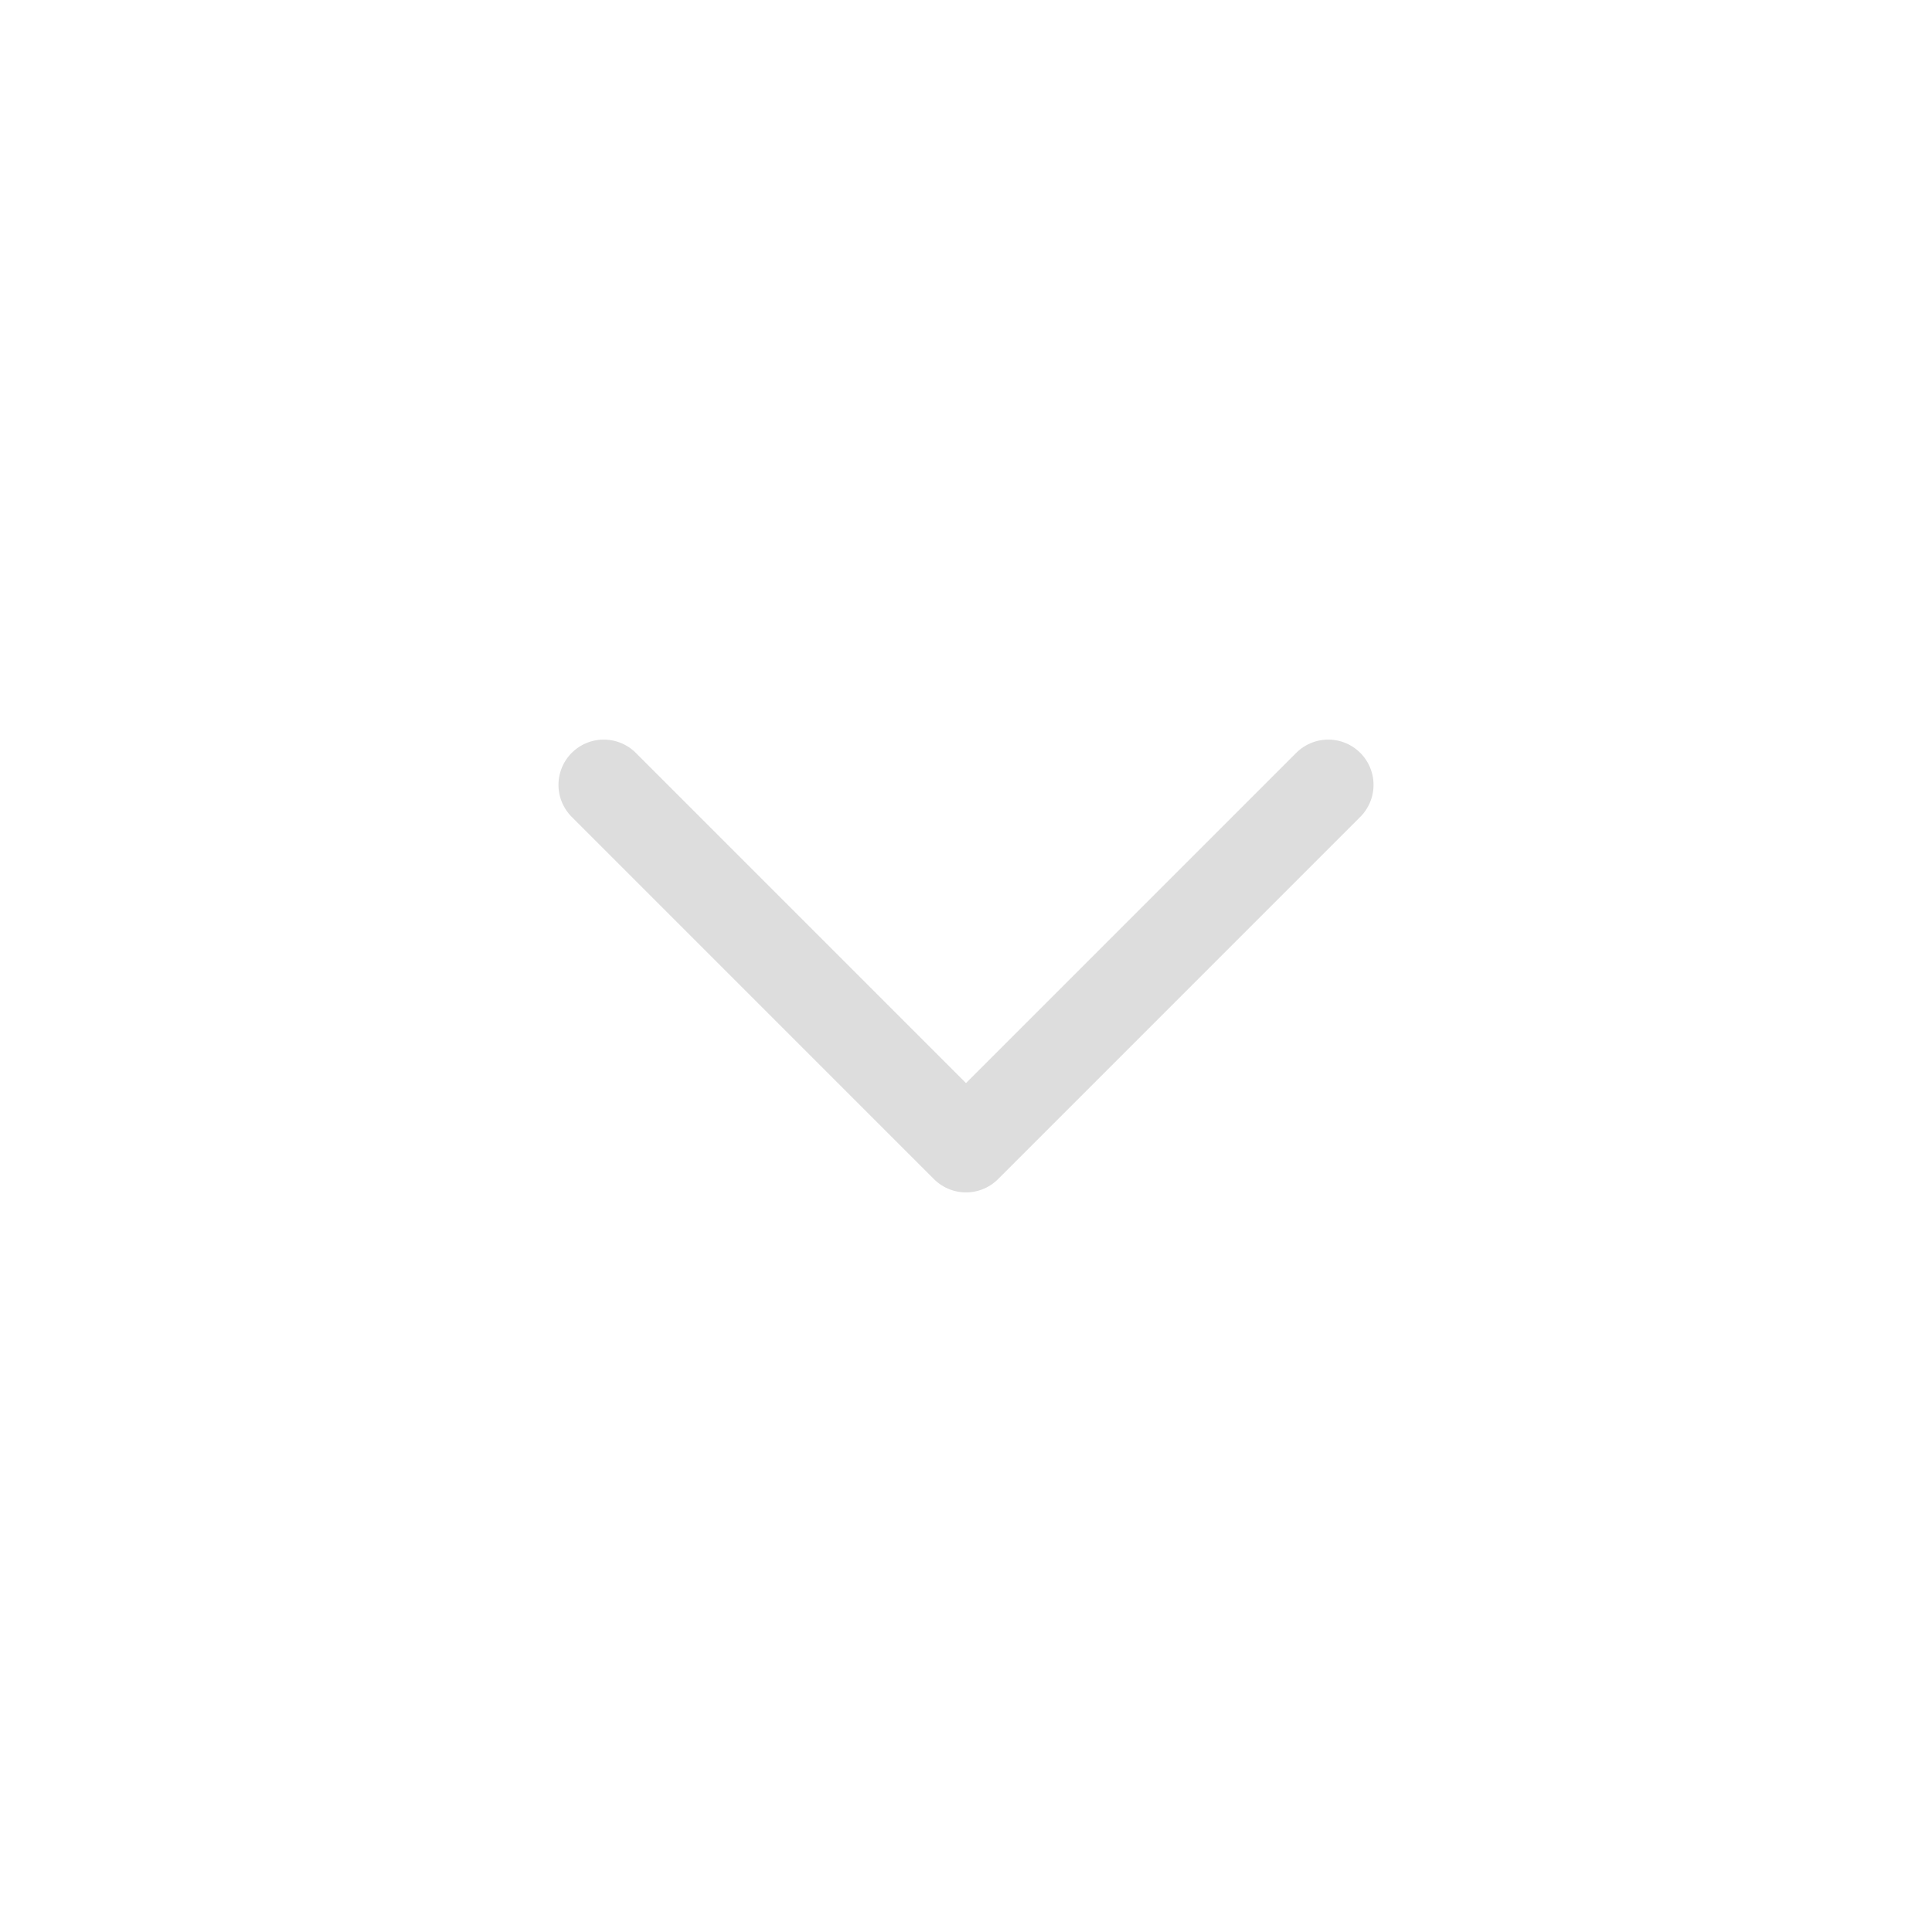
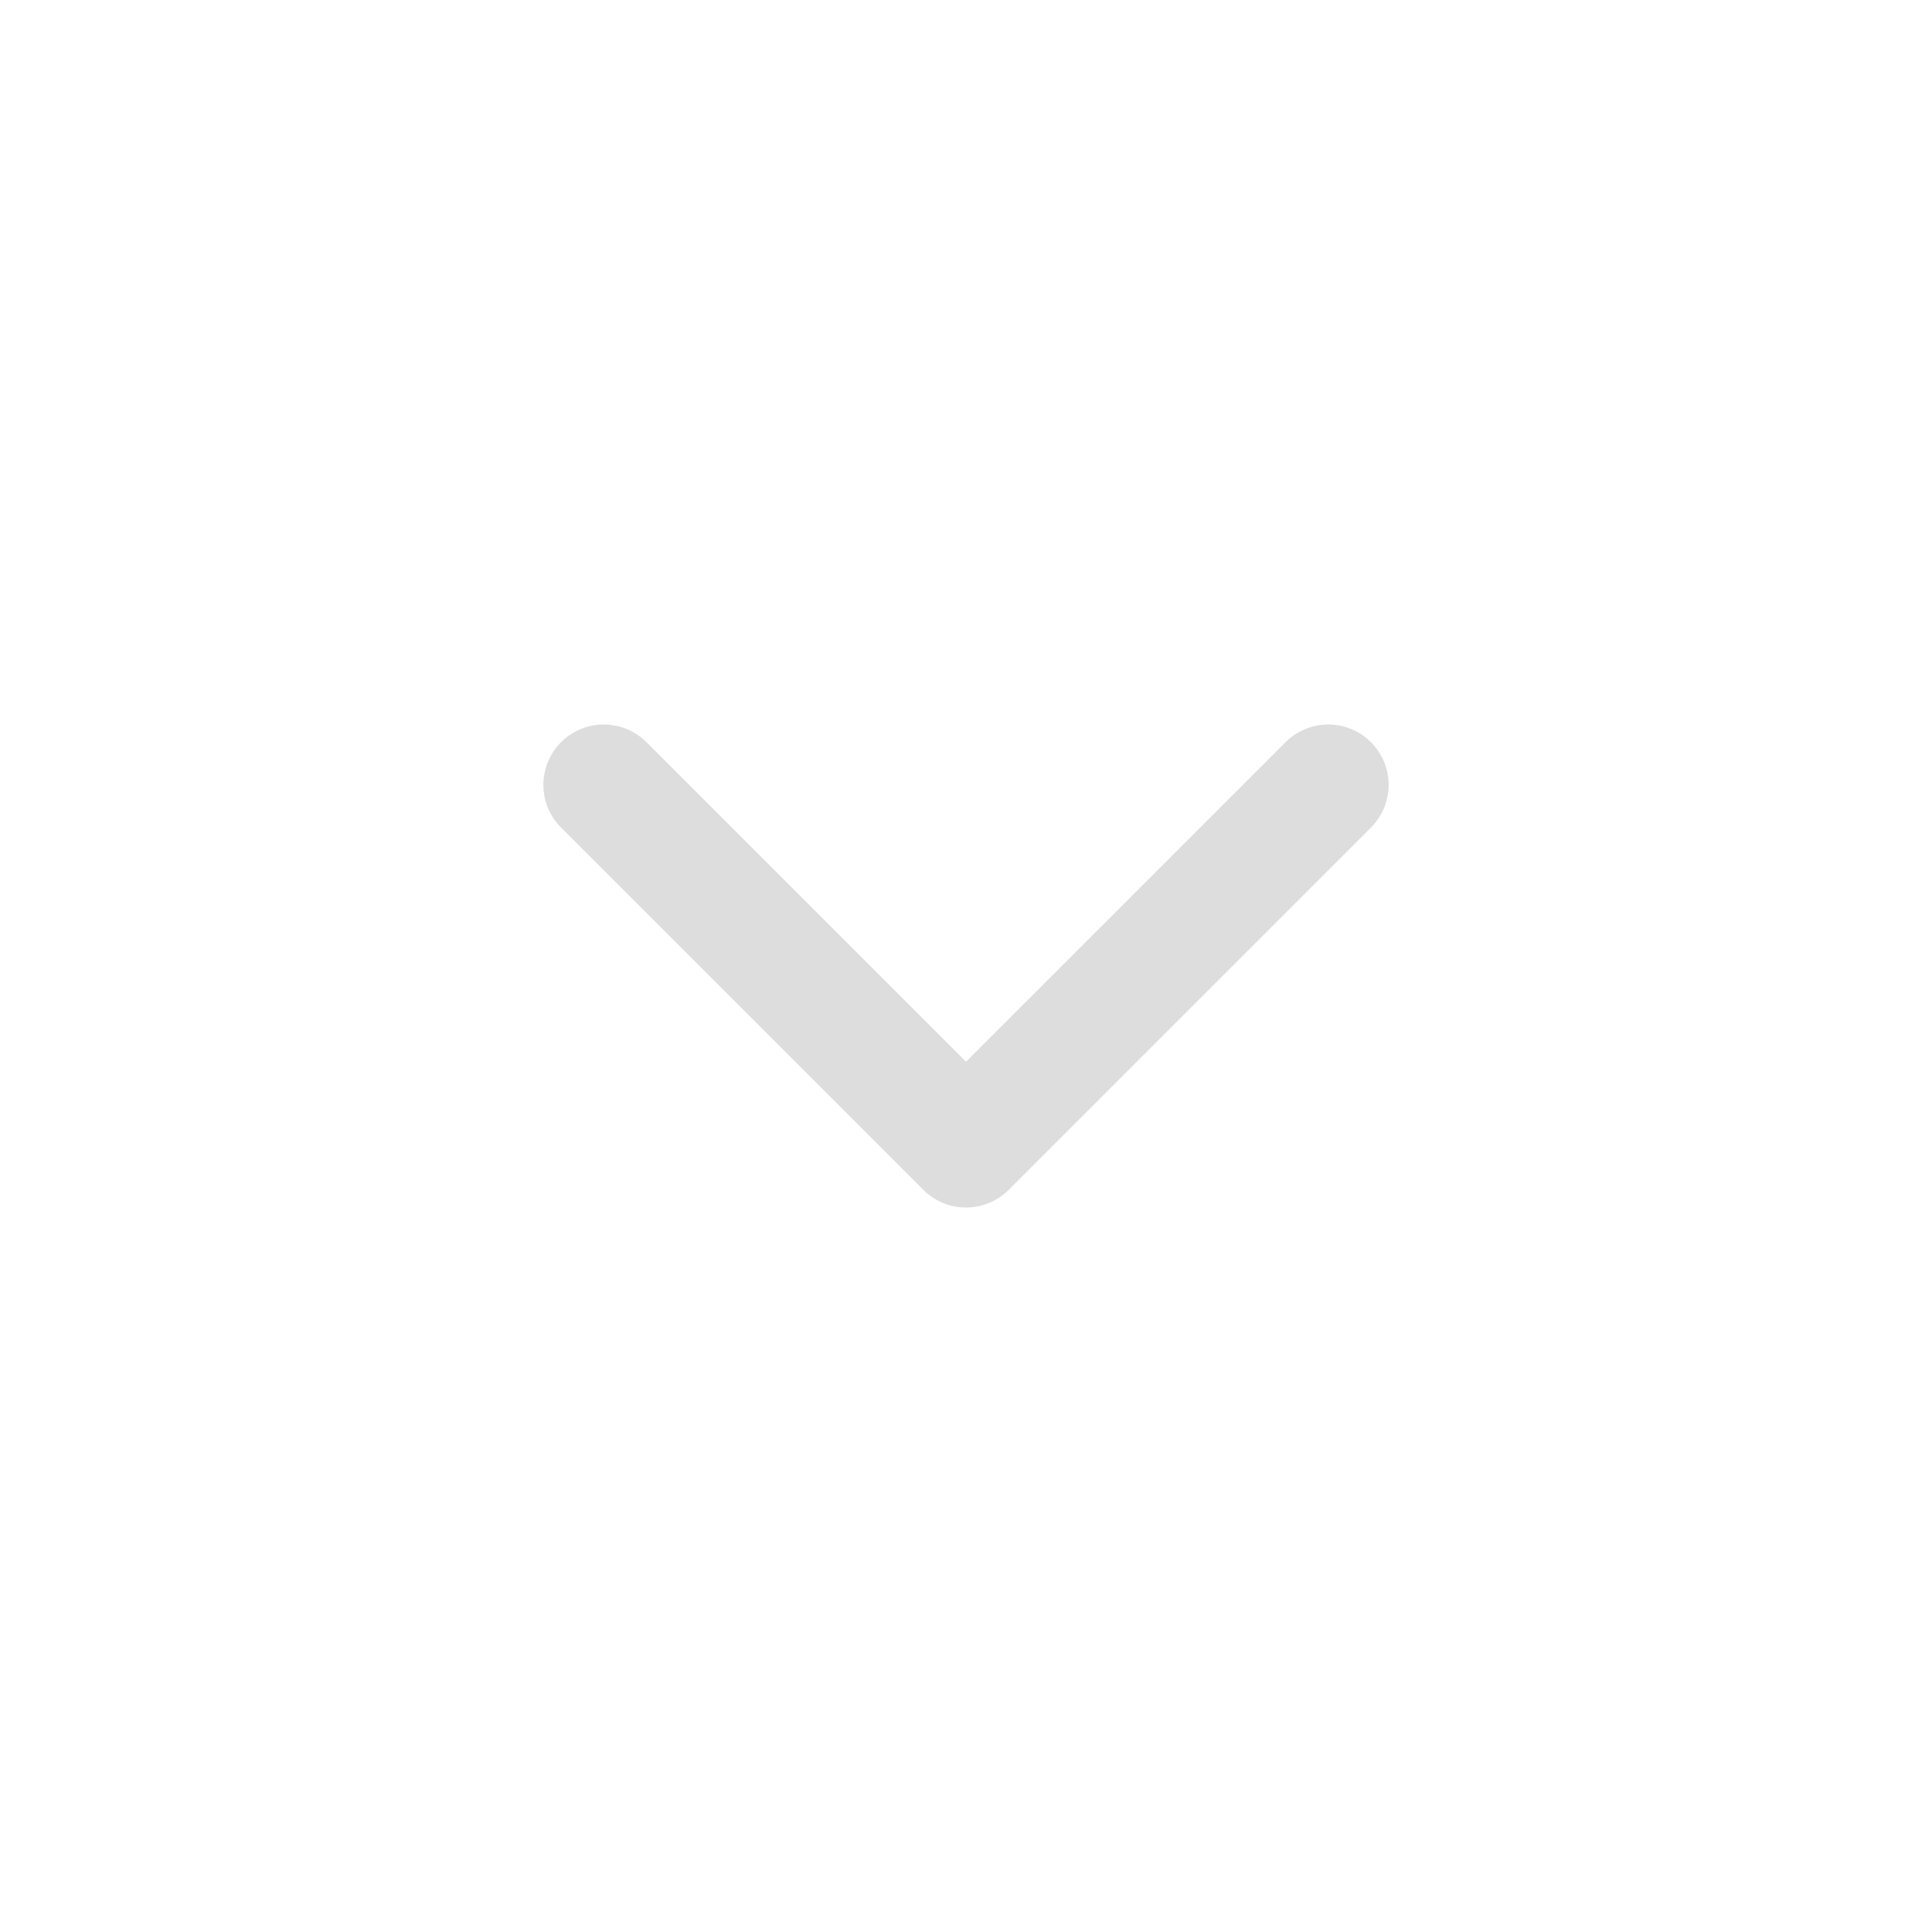
- <svg xmlns="http://www.w3.org/2000/svg" width="16" height="16" fill="none" stroke="#222" stroke-linecap="round" stroke-linejoin="round" stroke-width="1.5" viewBox="0 0 32 32">
+ <svg xmlns="http://www.w3.org/2000/svg" width="16" height="16" fill="none" stroke="#222" stroke-linecap="round" stroke-linejoin="round" stroke-width="2" viewBox="0 0 32 32">
  <path stroke="#ddd" d="m10 13 6 6 6-6" />
</svg>
